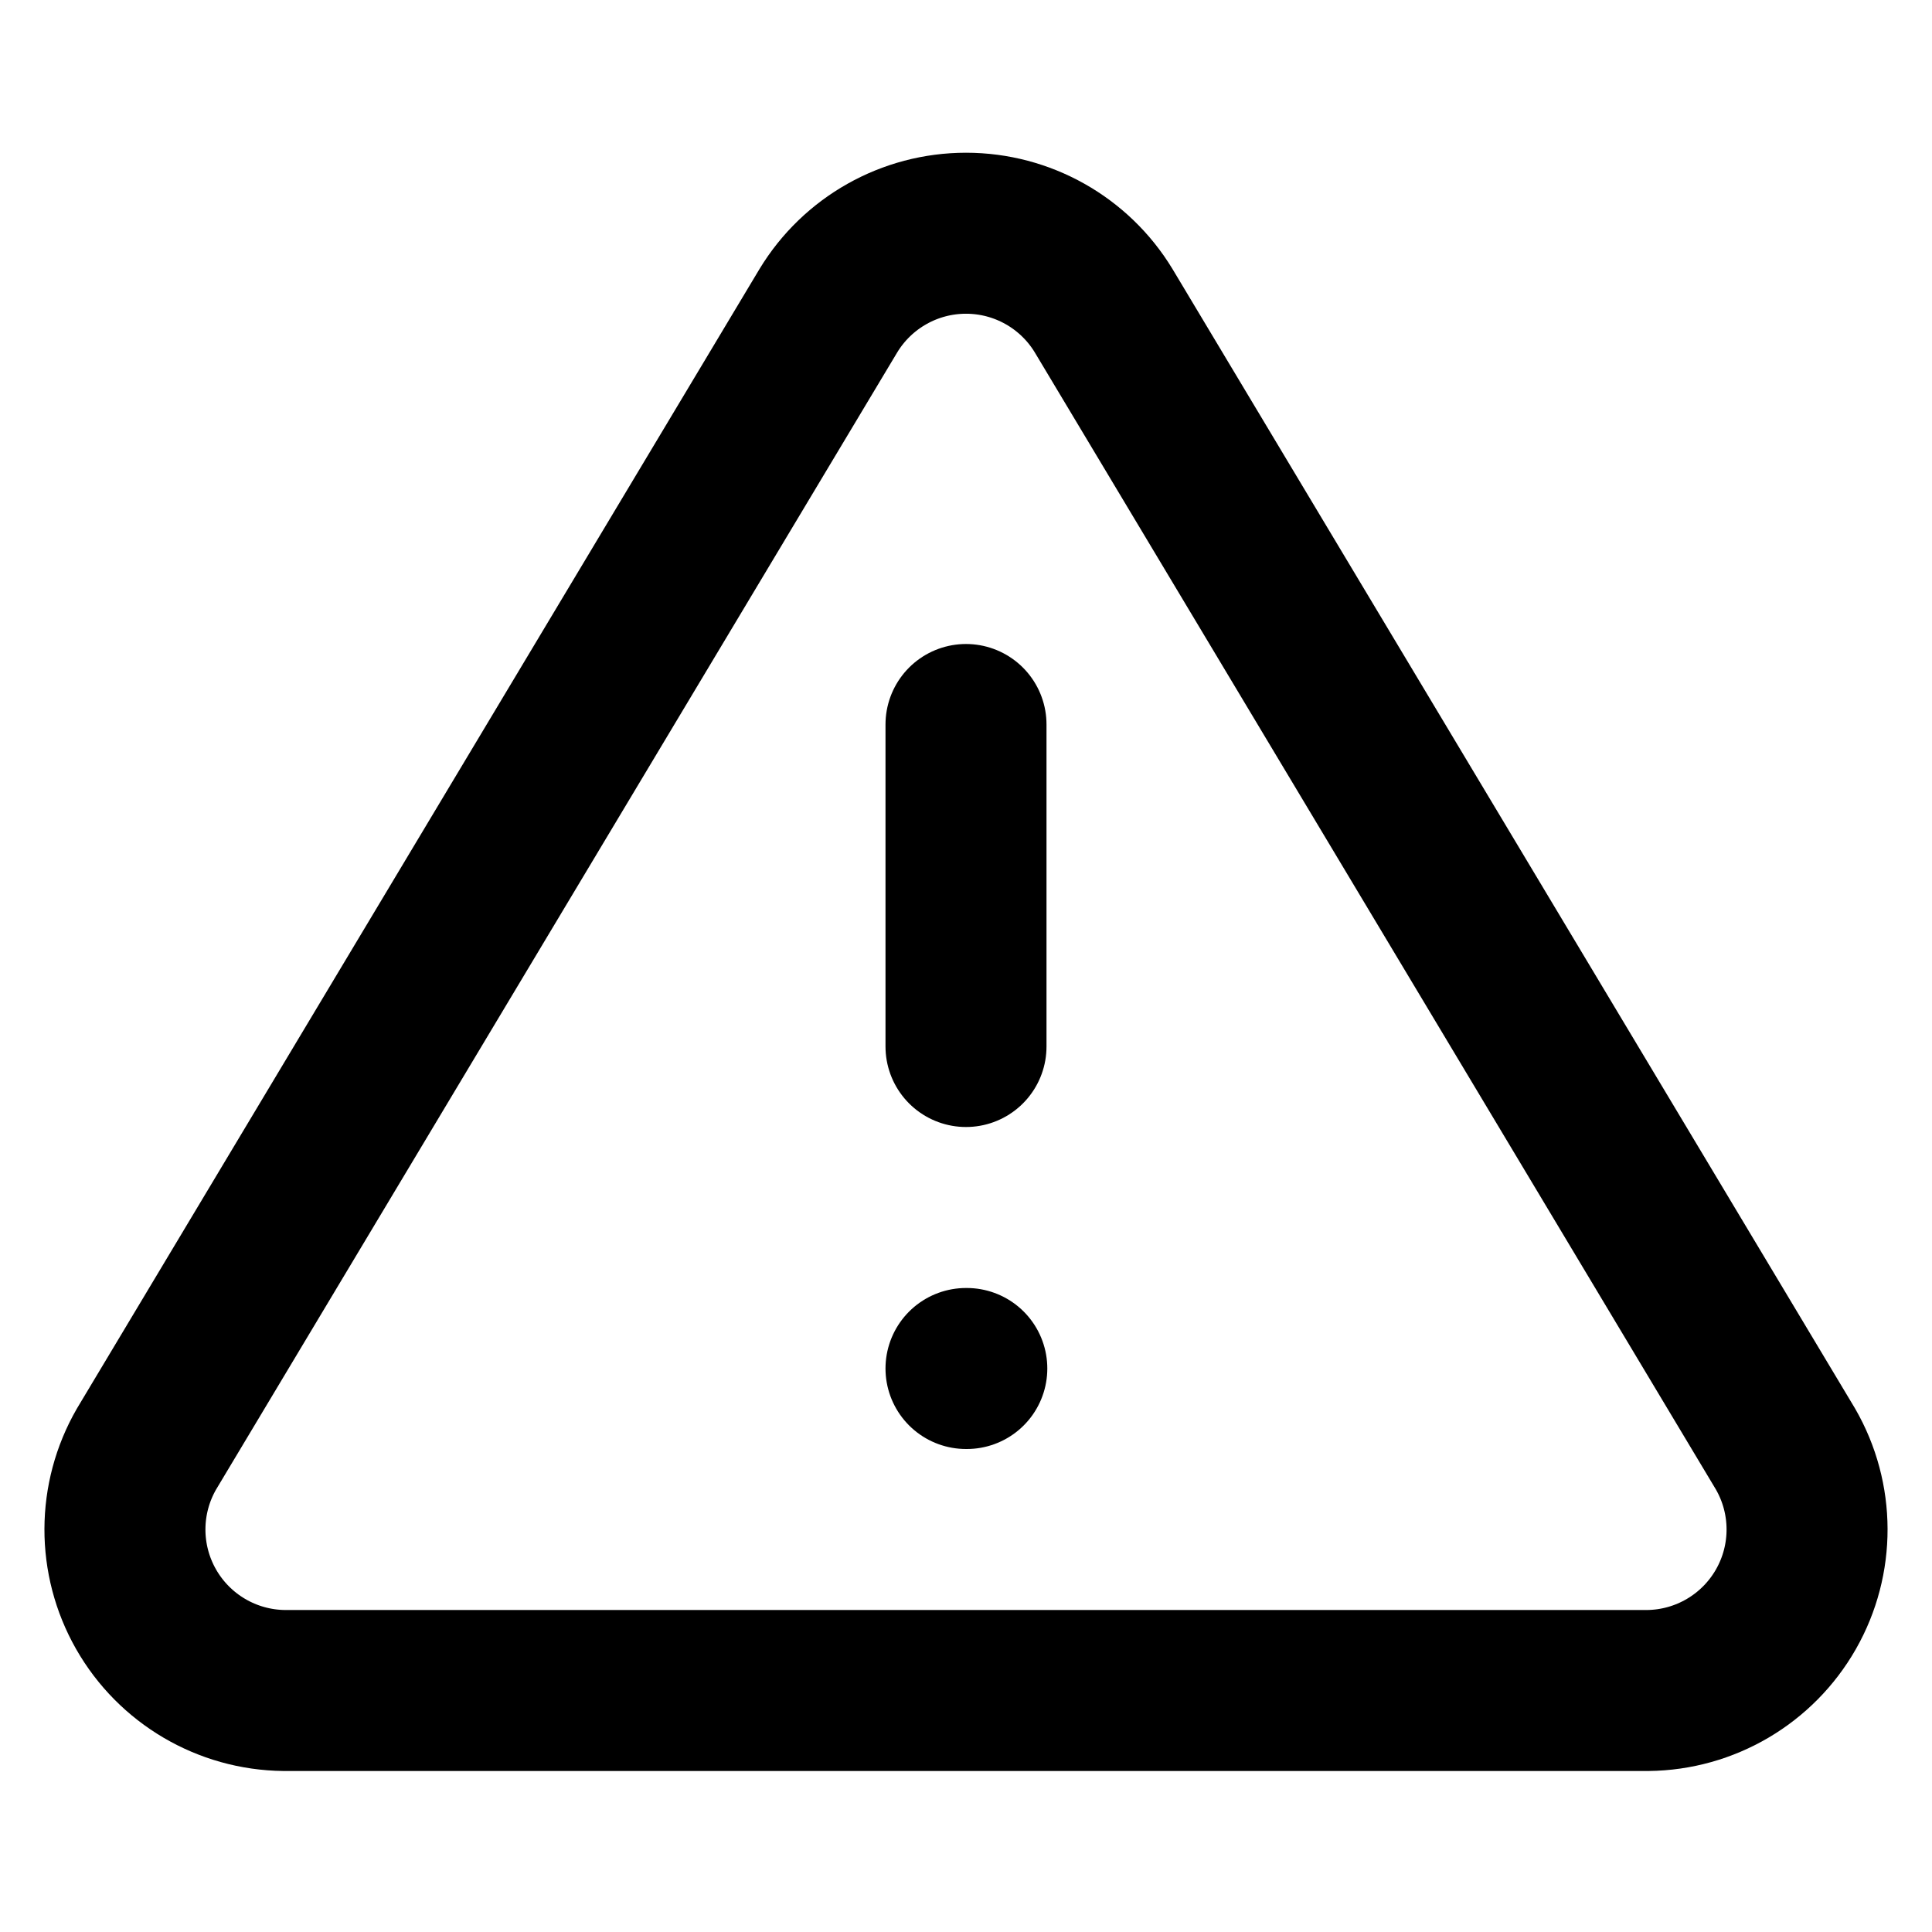
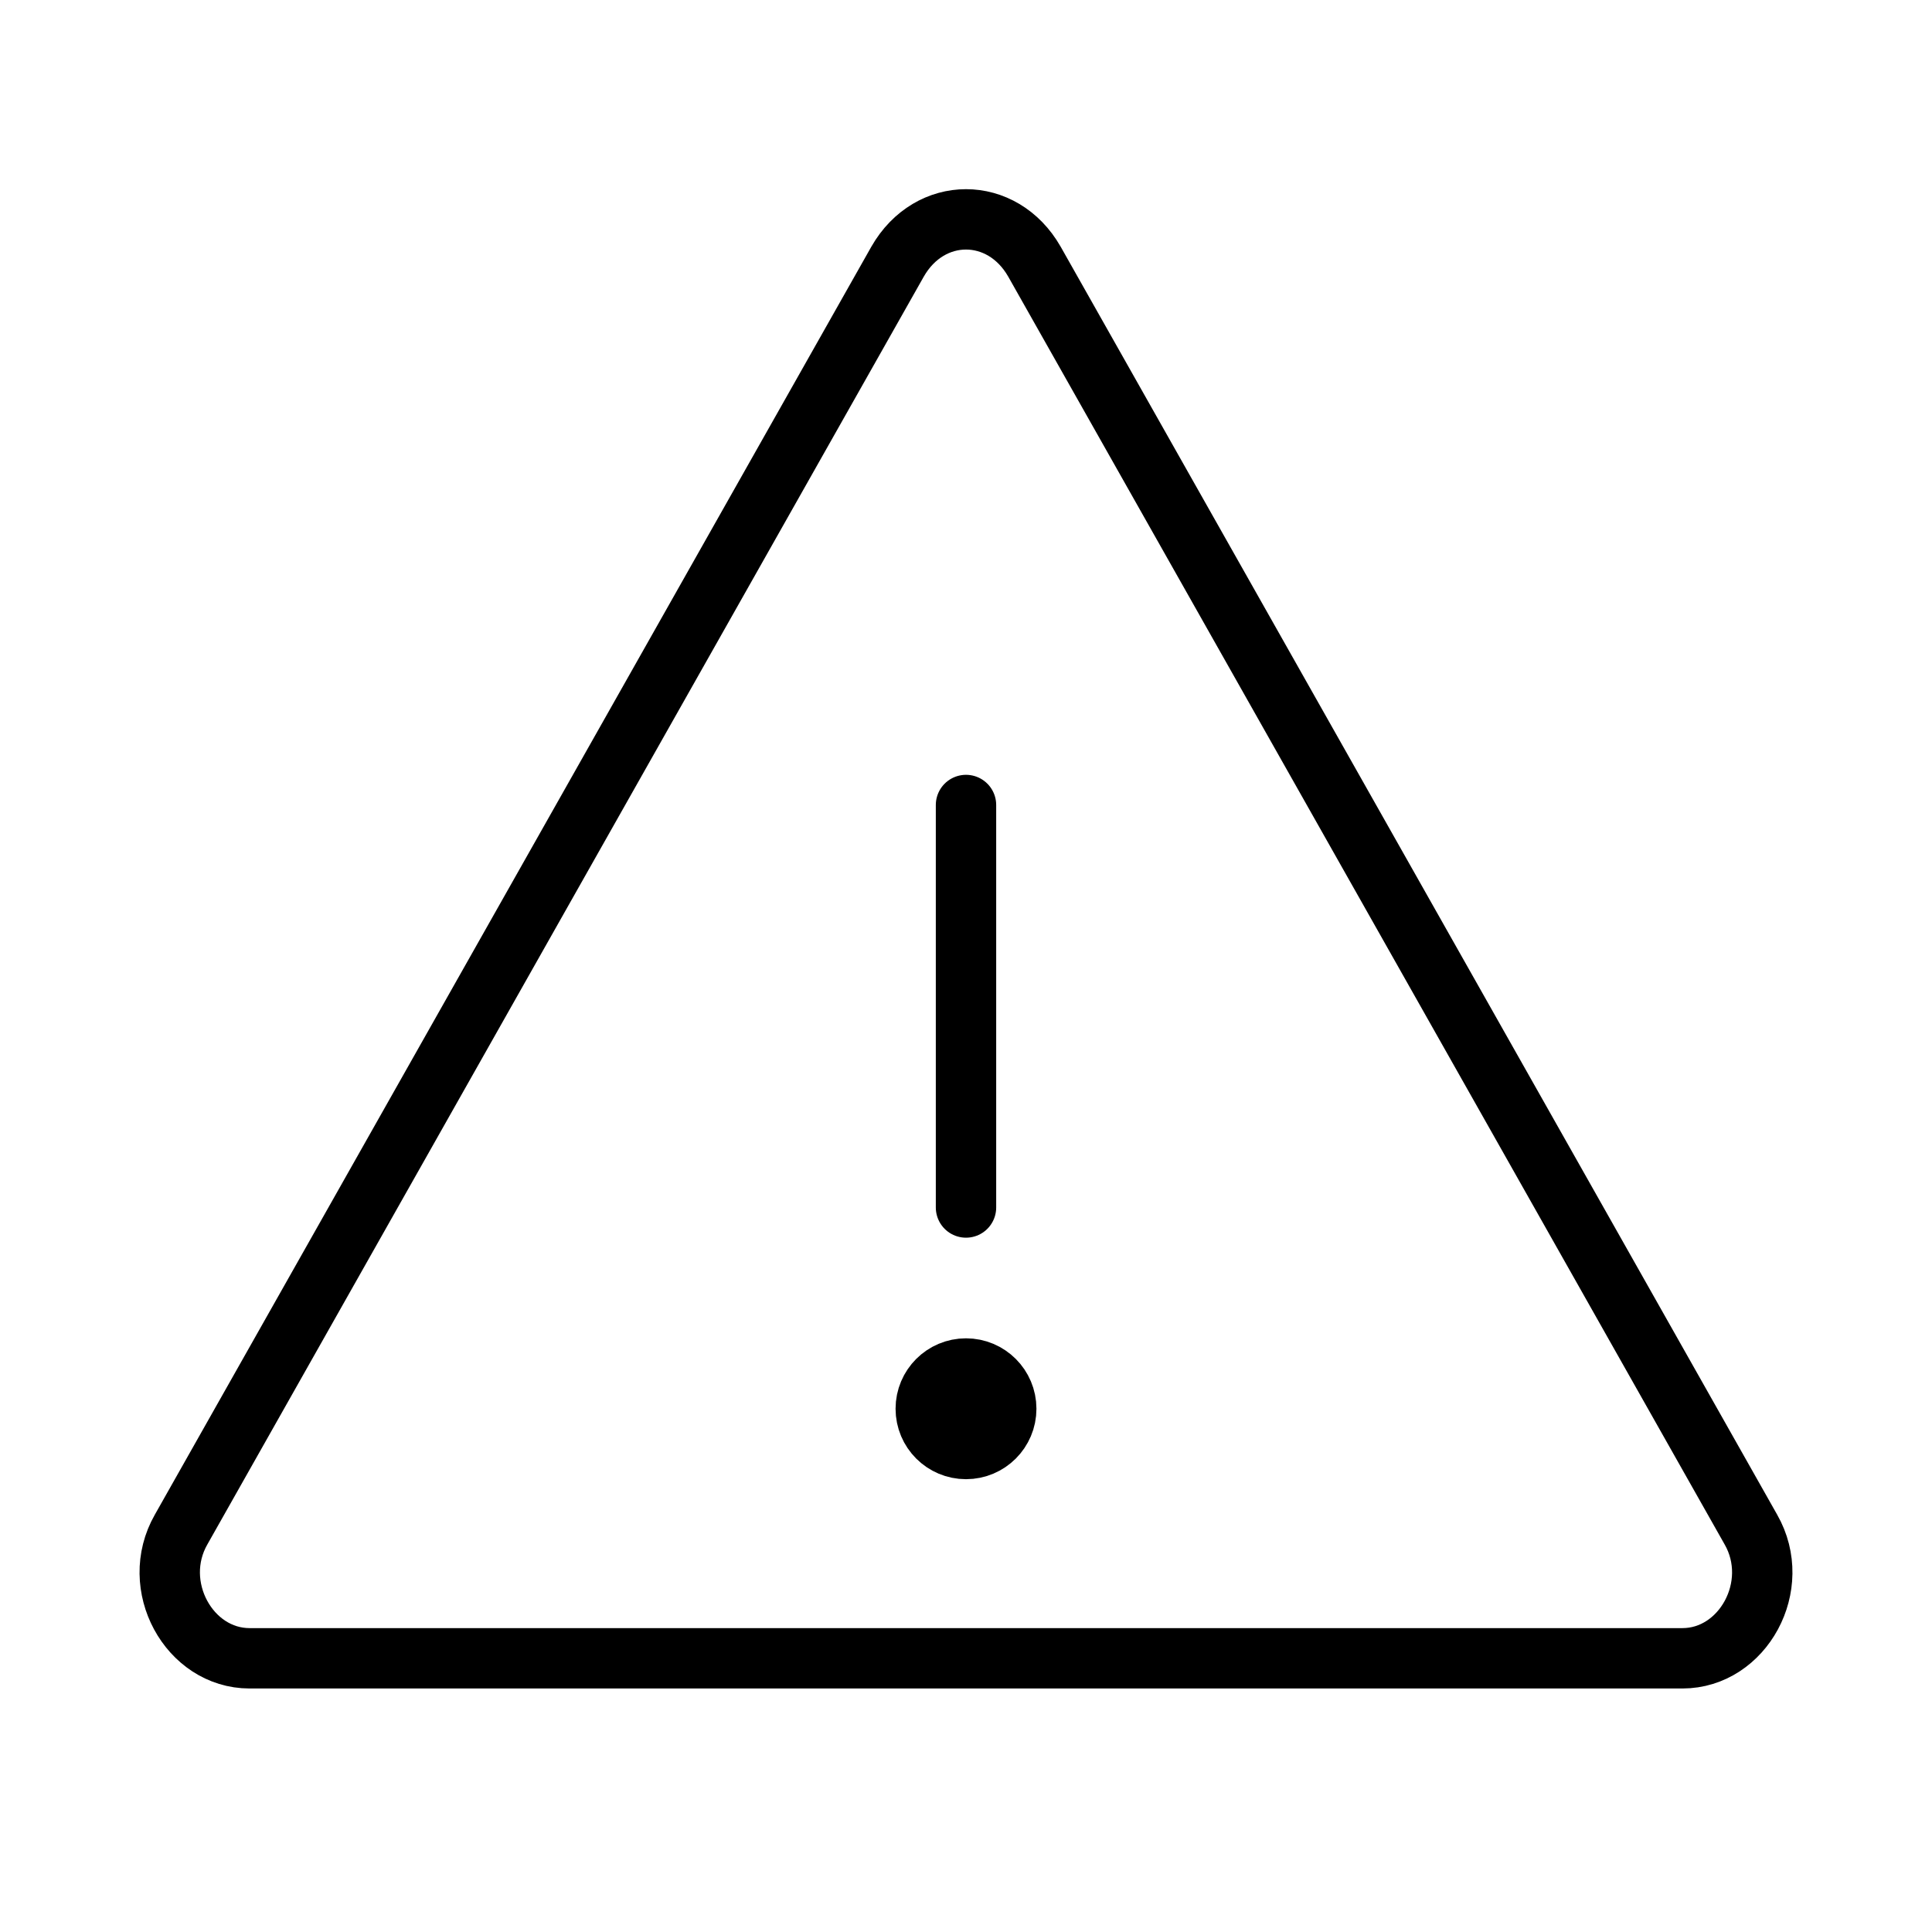
- <svg xmlns="http://www.w3.org/2000/svg" width="24" height="24" viewBox="0 0 24 24" fill="none" stroke="currentColor" stroke-width="2" stroke-linecap="round" stroke-linejoin="round">
-   <path d="M10.29 3.86L1.82 18a2 2 0 0 0 1.71 3h16.94a2 2 0 0 0 1.71-3L13.71 3.86a2 2 0 0 0-3.42 0z" />
-   <line x1="12" y1="9" x2="12" y2="13" />
-   <line x1="12" y1="17" x2="12.01" y2="17" />
+ <svg xmlns="http://www.w3.org/2000/svg" width="48" height="48" viewBox="0 0 48 48" fill="none" stroke="currentColor" stroke-width="1.5" stroke-linecap="round" stroke-linejoin="round">
+   <path d="M22.3 6.5L4.5 38c-.8 1.4.2 3.2 1.7 3.2h35.6c1.5 0 2.5-1.8 1.7-3.2L25.7 6.5c-.8-1.4-2.6-1.4-3.4 0z" />
+   <line x1="24" y1="20" x2="24" y2="30" />
+   <circle cx="24" cy="35" r="1" fill="currentColor" />
</svg>
